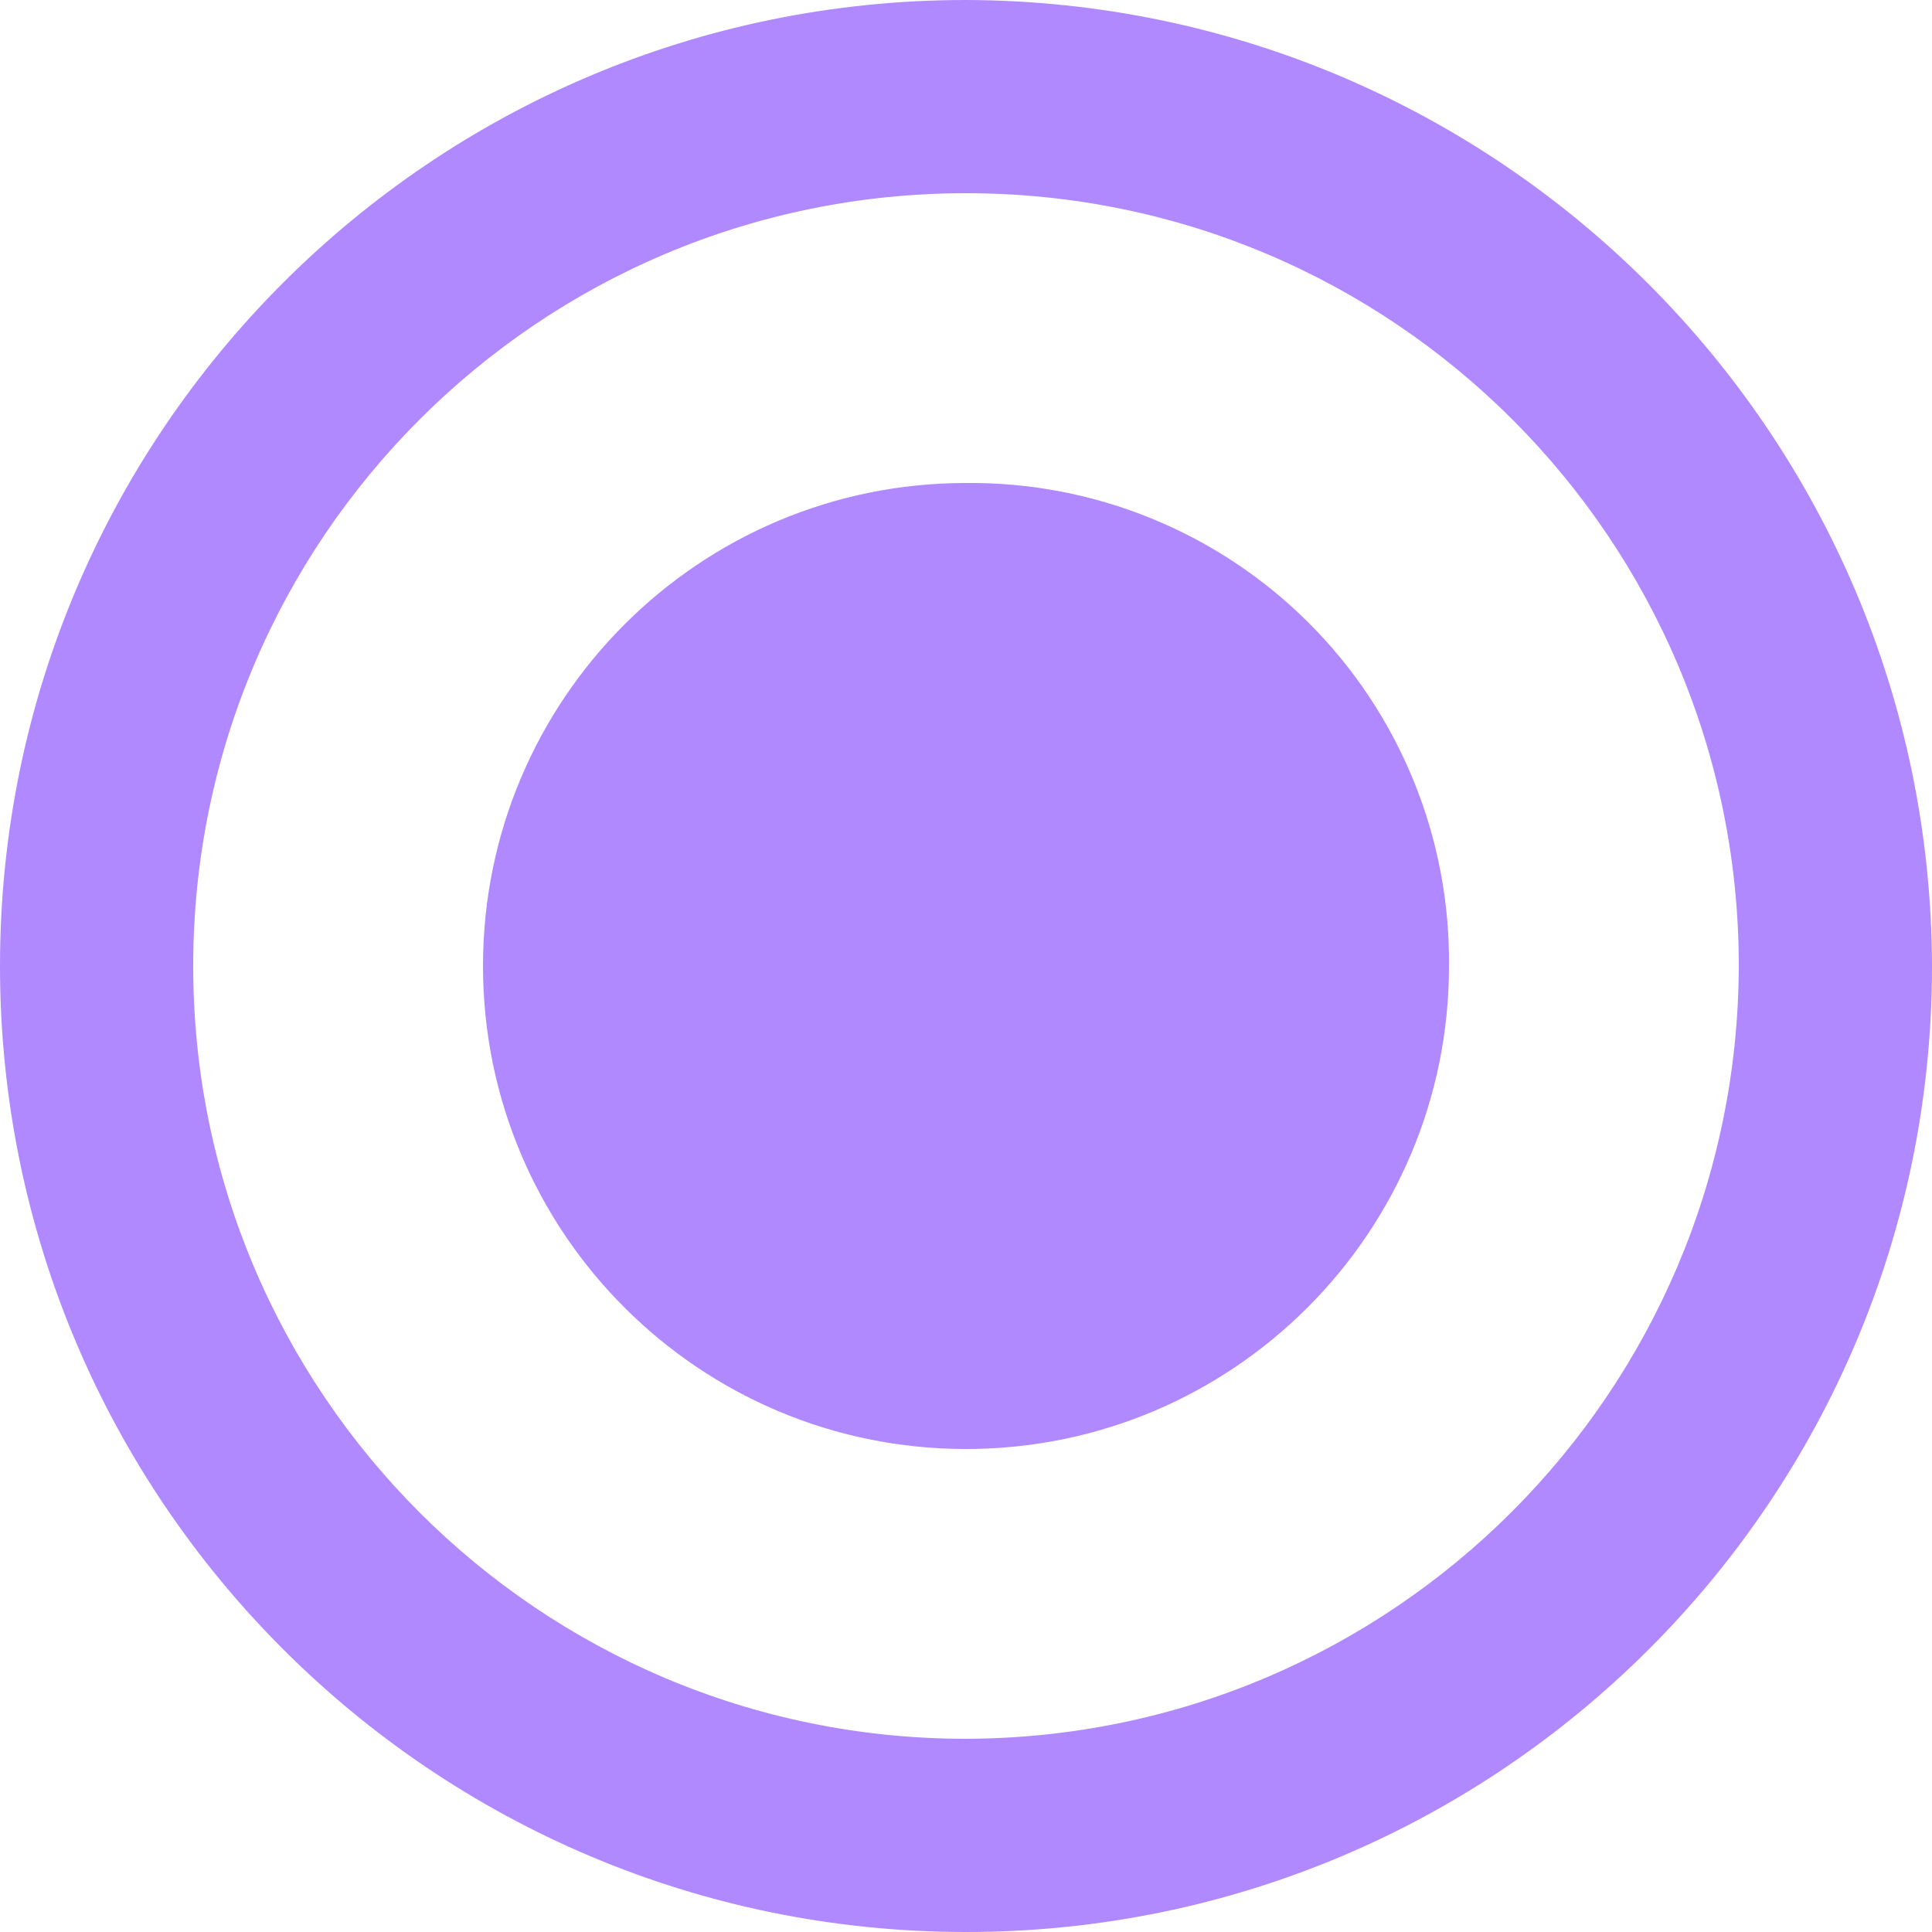
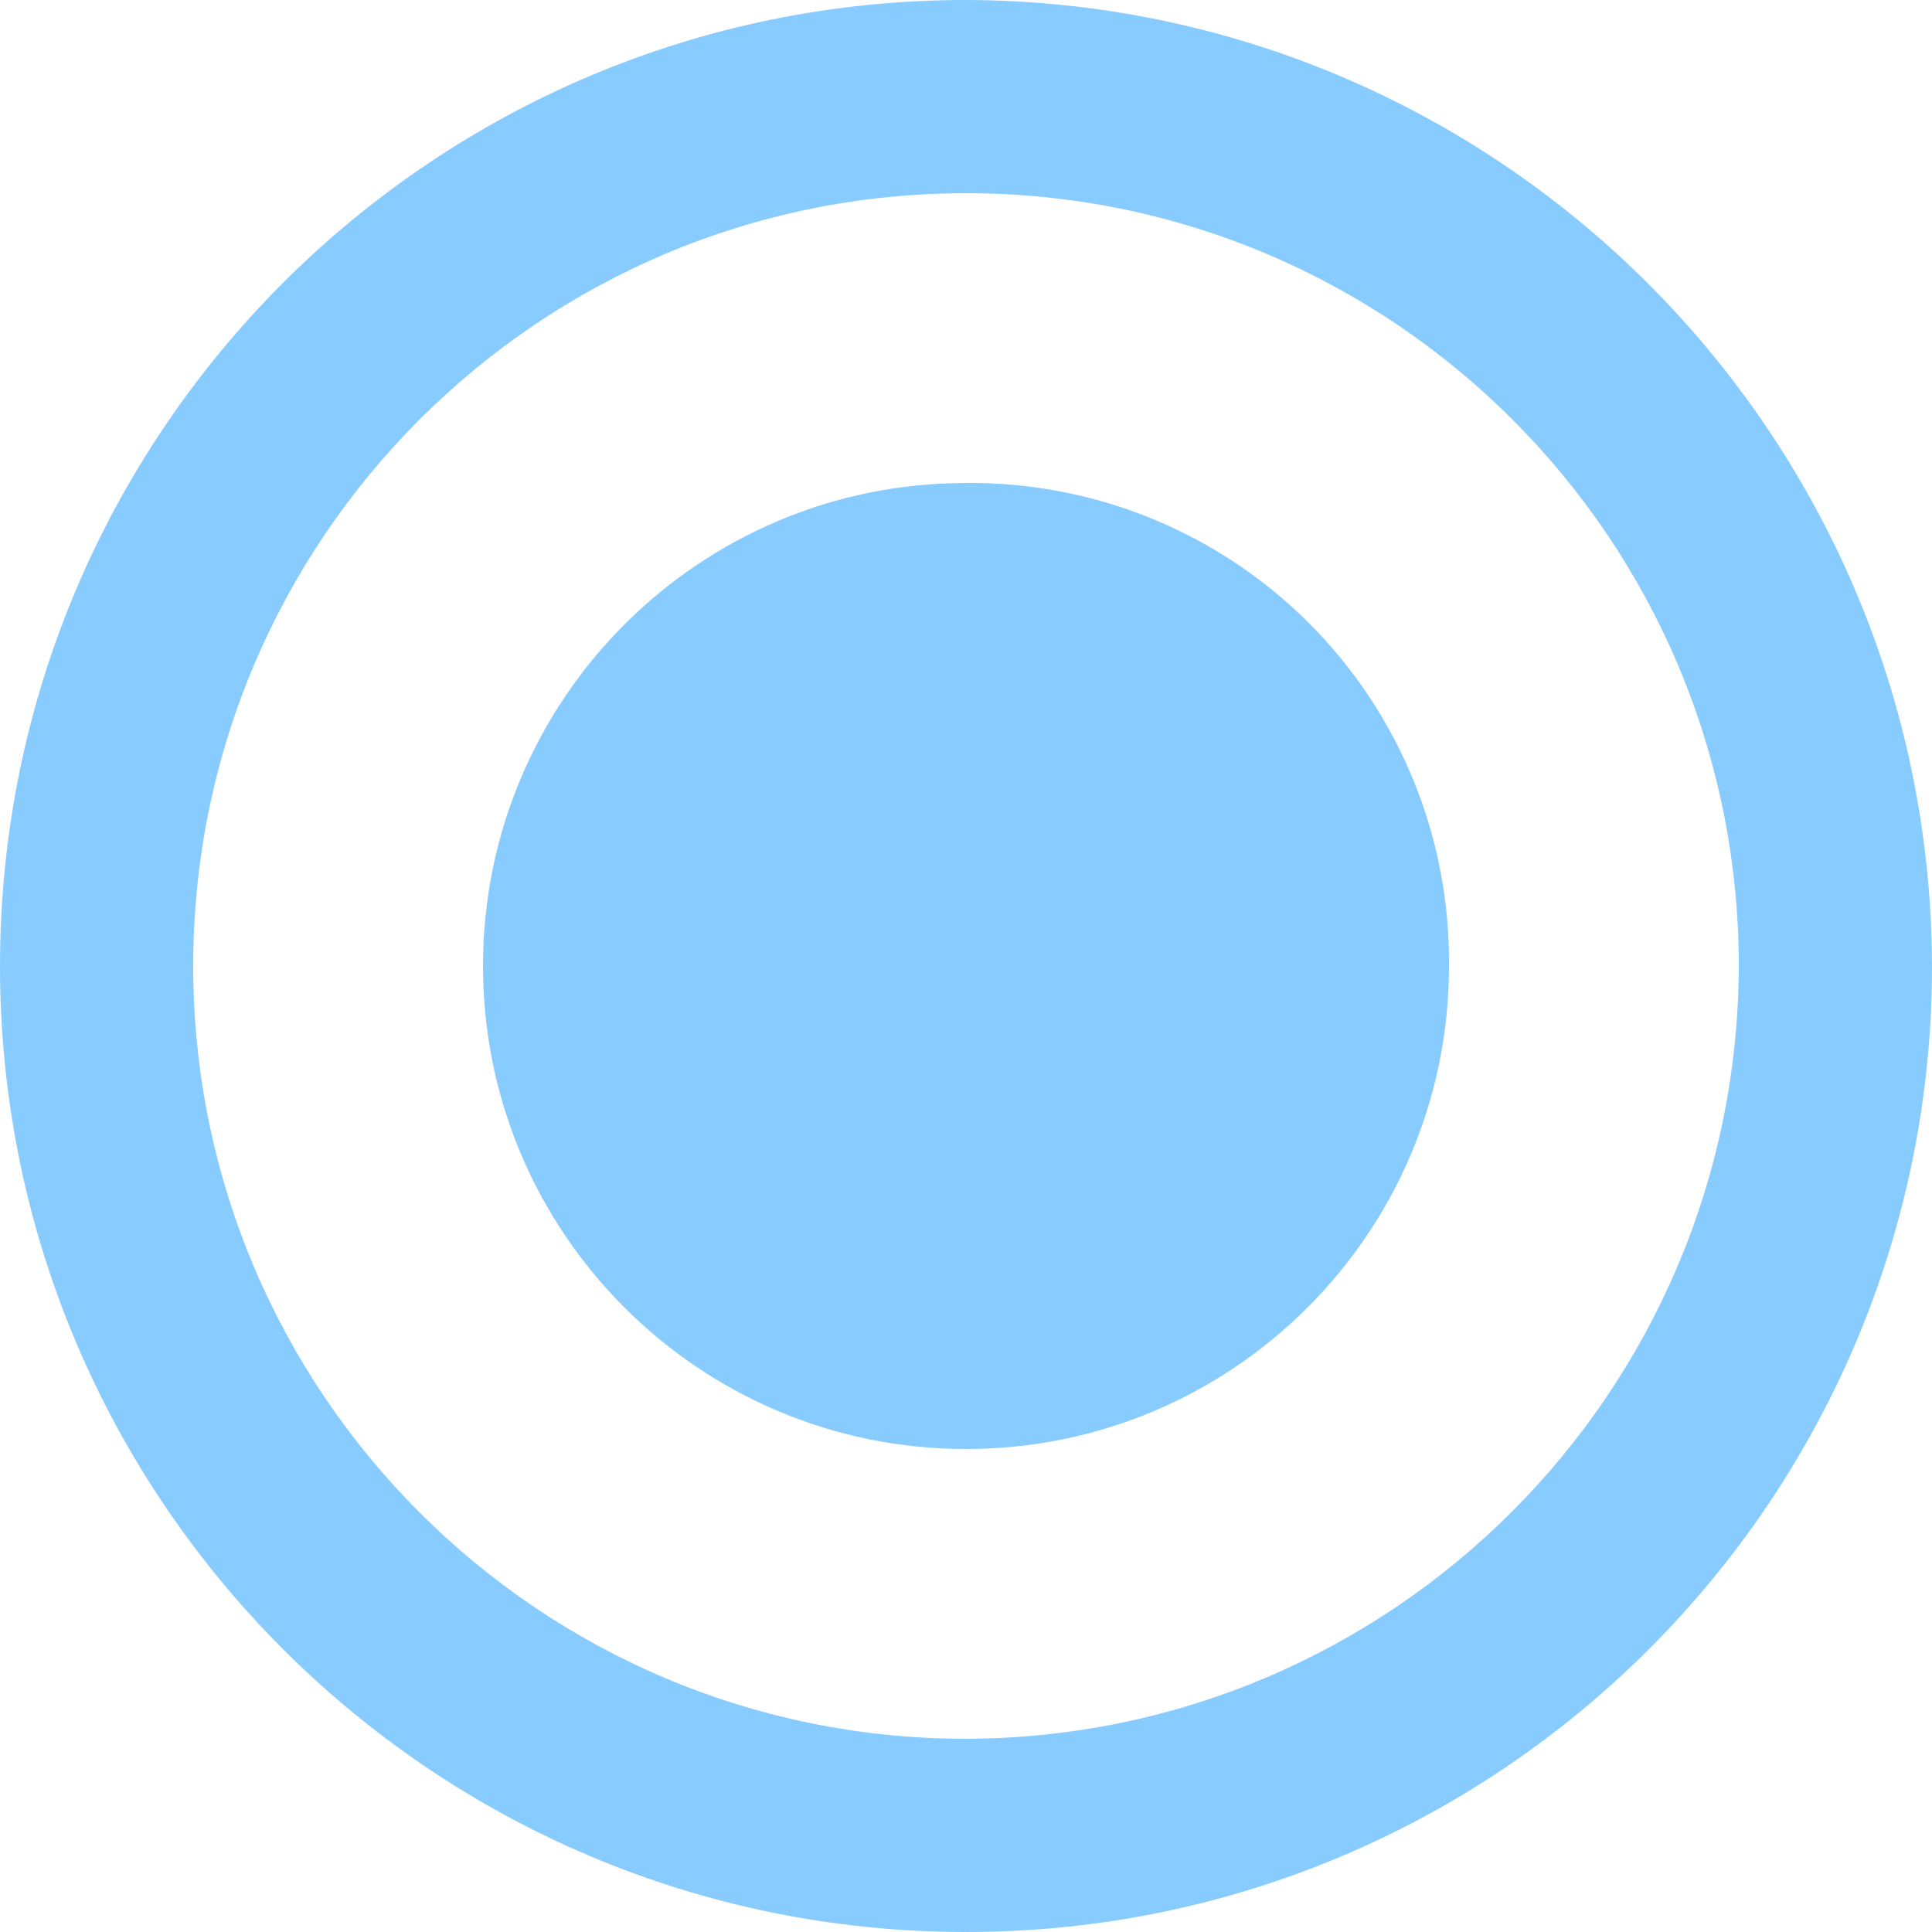
<svg xmlns="http://www.w3.org/2000/svg" width="24" height="24" viewBox="0 0 24 24">
  <defs>
    <style type="text/css">
-             .cls-1{fill:#b088ff;fill-rule:evenodd}
+             .cls-1{fill:#88cbff;fill-rule:evenodd}
        </style>
  </defs>
  <g id="radiobttom_active" transform="translate(-508 -240)">
    <path id="radio_on" d="M14 8a6 6 0 1 0 6 6 5.942 5.942 0 0 0-6-6zm0-6a12 12 0 1 0 12 12A12.035 12.035 0 0 0 14 2zm0 21.6a9.6 9.6 0 1 1 9.6-9.6 9.628 9.628 0 0 1-9.6 9.6z" class="cls-1" transform="translate(506 238)" />
  </g>
</svg>
